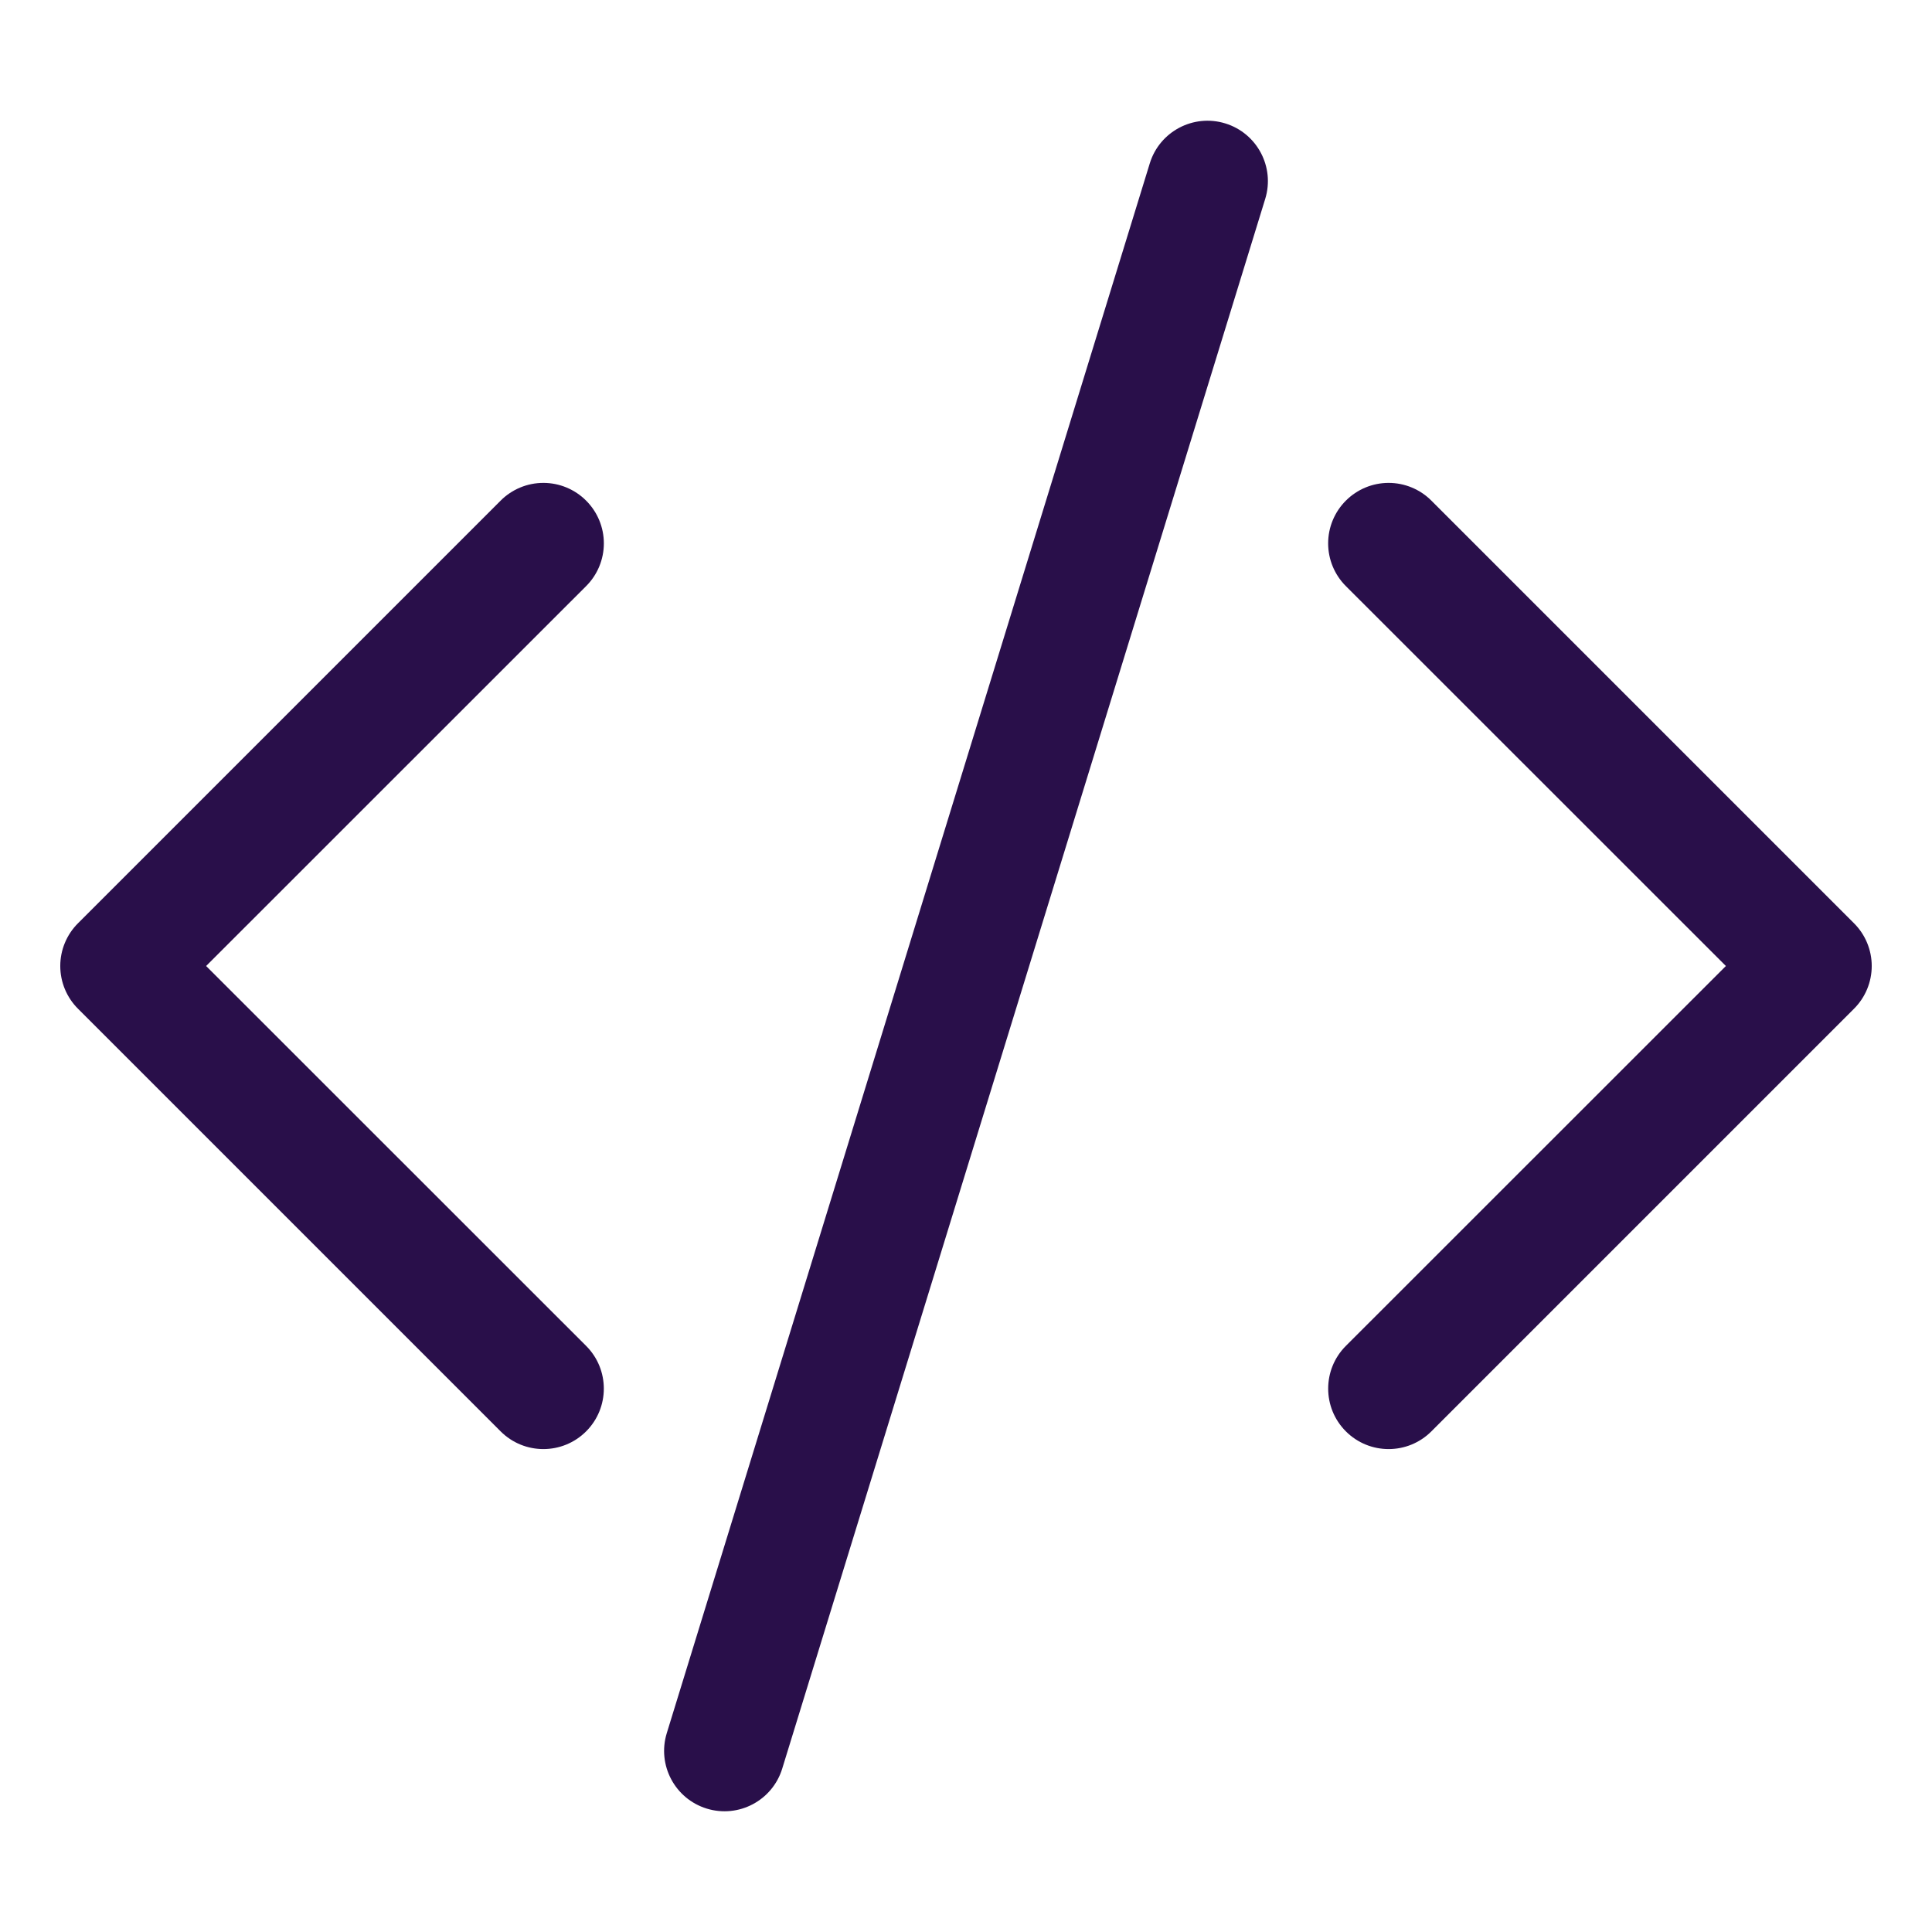
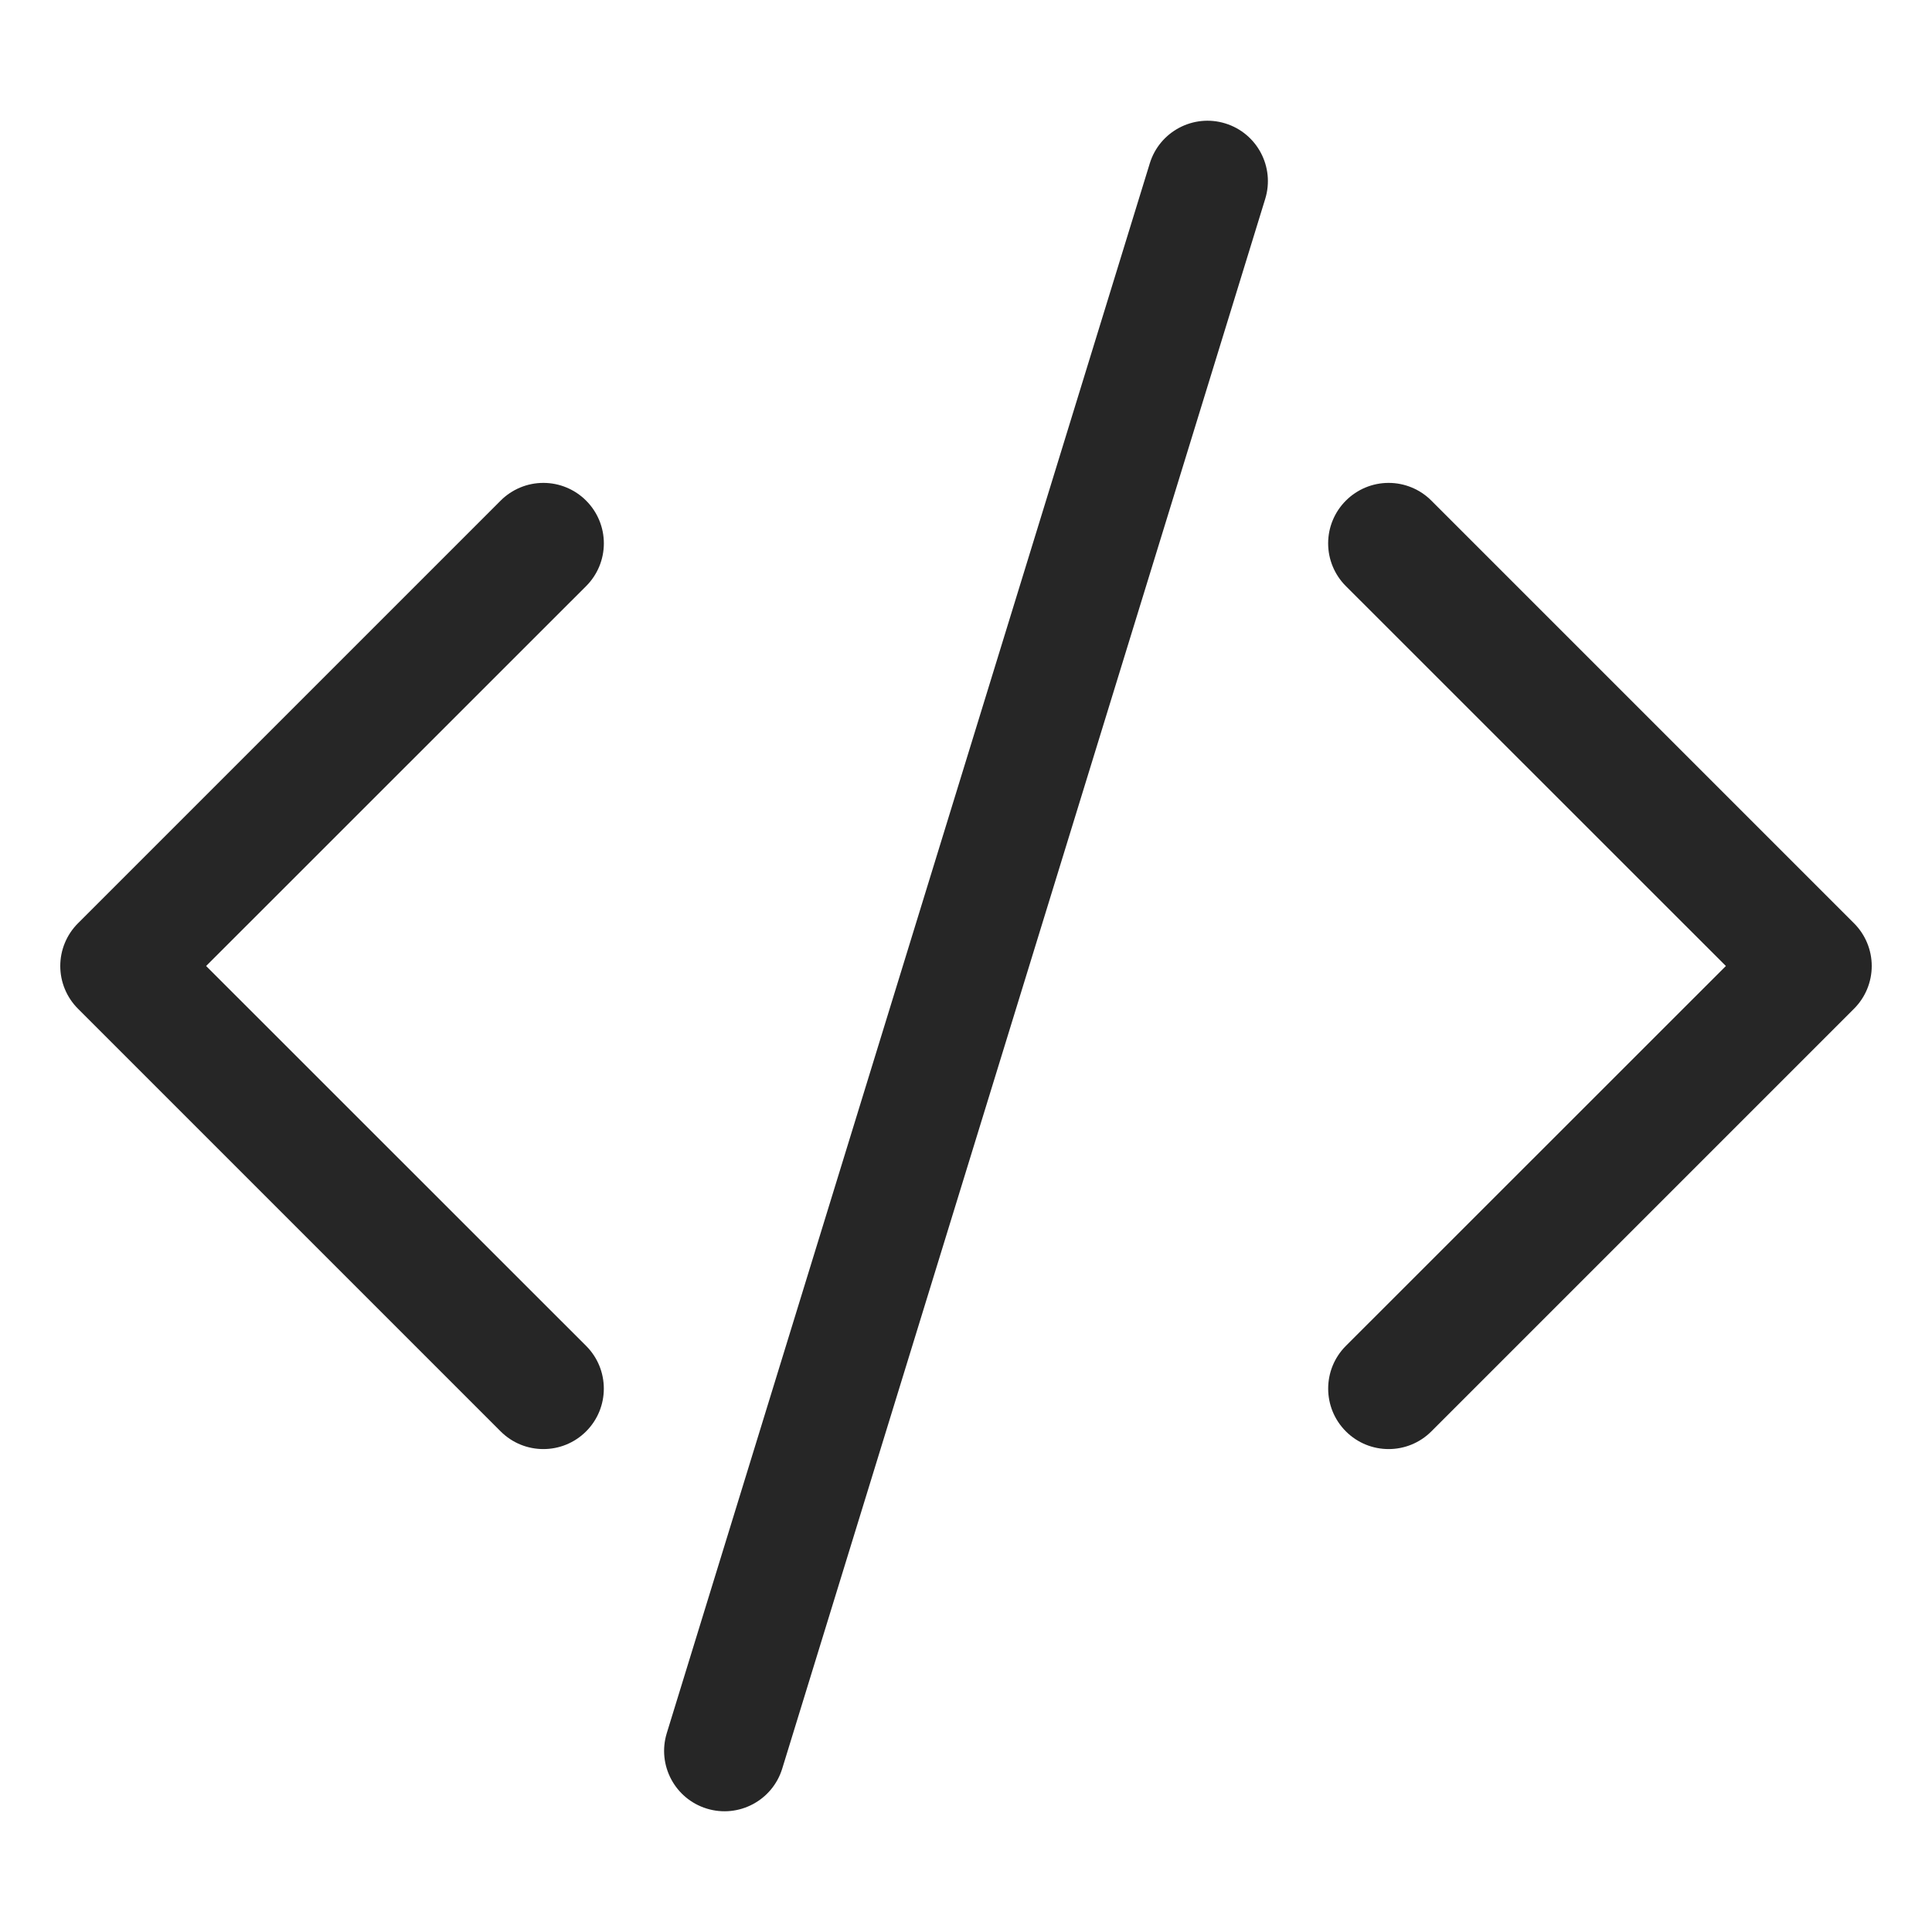
- <svg xmlns="http://www.w3.org/2000/svg" width="26" height="26" fill="#290f4a" class="bi bi-code-slash" viewBox="0 0 16 16">
+ <svg xmlns="http://www.w3.org/2000/svg" width="26" height="26" fill="#262626" class="bi bi-code-slash" viewBox="0 0 16 16">
  <path d="M10.478 1.647a.5.5 0 1 0-.956-.294l-4 13a.5.5 0 0 0 .956.294l4-13zM4.854 4.146a.5.5 0 0 1 0 .708L1.707 8l3.147 3.146a.5.5 0 0 1-.708.708l-3.5-3.5a.5.5 0 0 1 0-.708l3.5-3.5a.5.5 0 0 1 .708 0zm6.292 0a.5.5 0 0 0 0 .708L14.293 8l-3.147 3.146a.5.5 0 0 0 .708.708l3.5-3.5a.5.5 0 0 0 0-.708l-3.5-3.5a.5.5 0 0 0-.708 0z" />
</svg>
